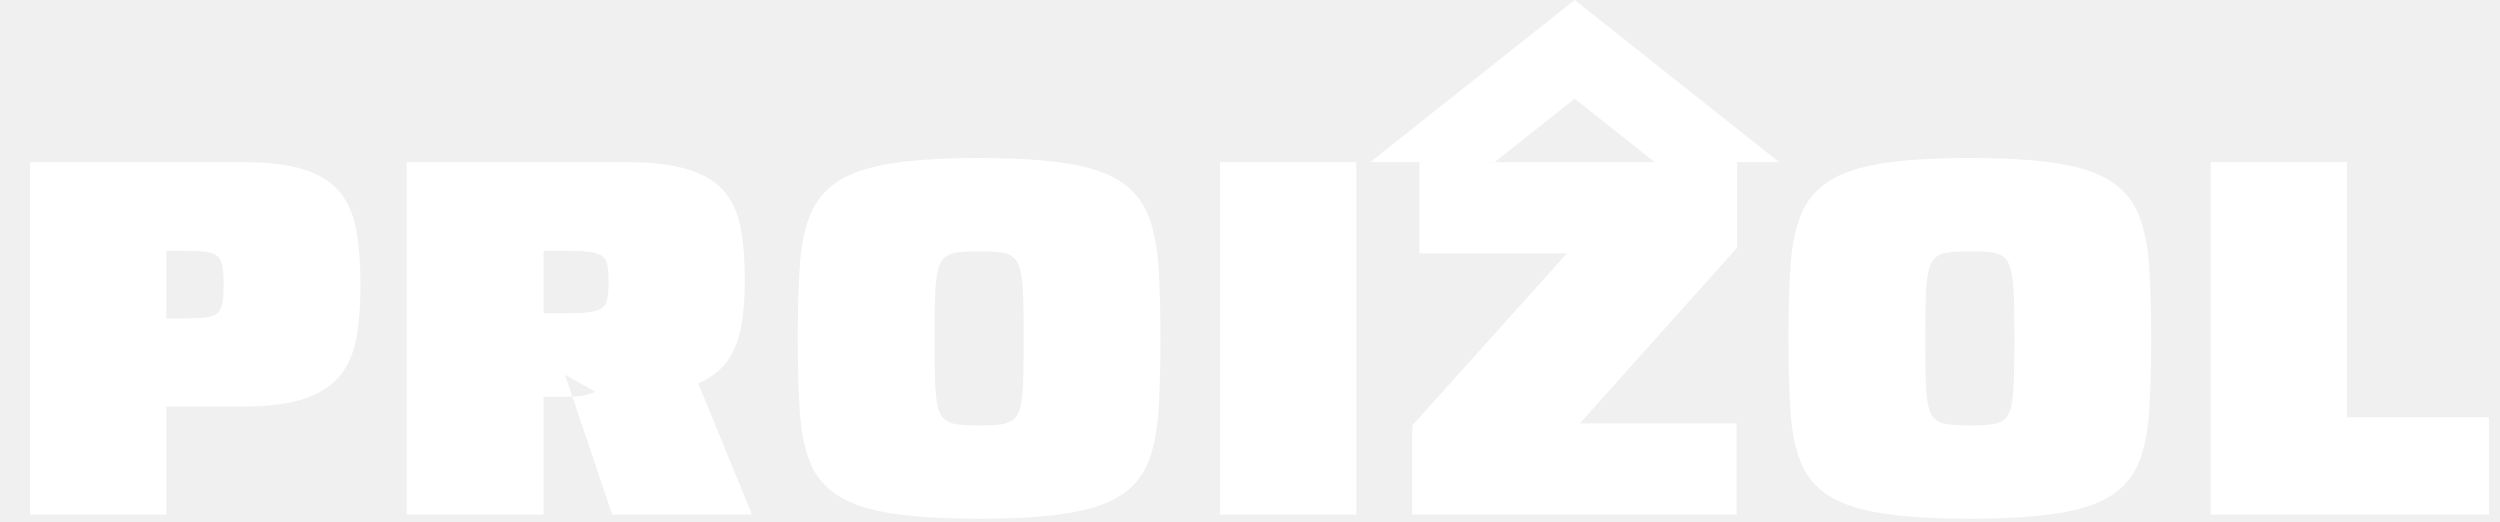
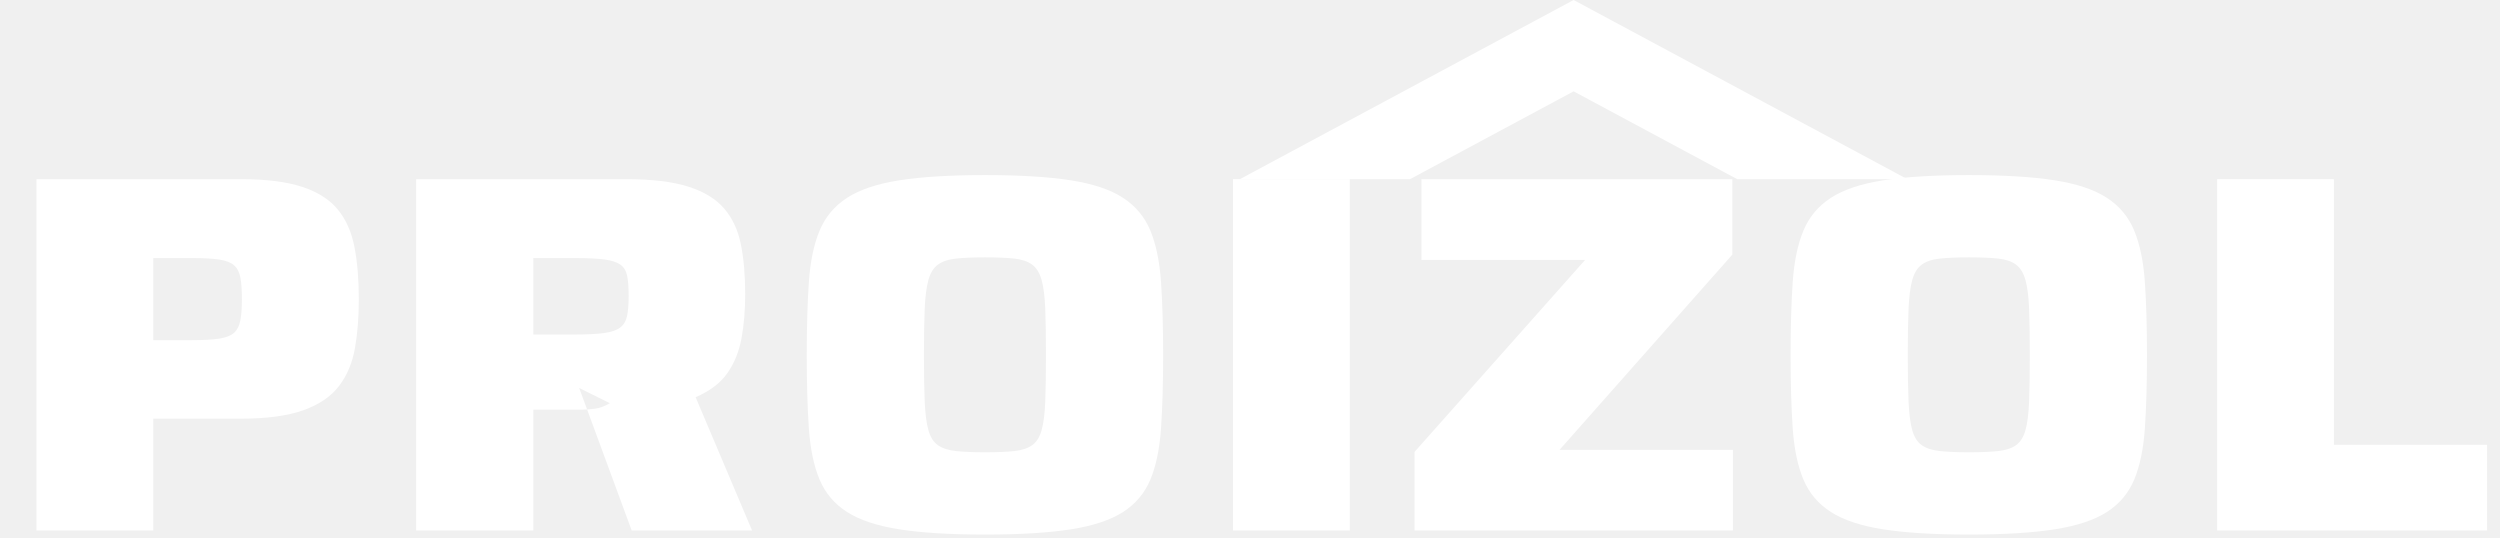
- <svg xmlns="http://www.w3.org/2000/svg" viewBox="-0.00 -0.00 7090.90 1480.00" width="90.00mm" height="18.78mm">
+ <svg xmlns="http://www.w3.org/2000/svg" viewBox="-0.00 -0.00 7115.60 1530.00" width="90.00mm" height="19.35mm">
  <g id="strecha" fill="#FFFFFF">
-     <path d="M 3886.60,460.00 L 4466.60,0.00 L 5046.60,460.00 L 4693.56,460.00 L 4466.60,280.00 L 4239.65,460.00 Z" />
+     <path d="M 3528.96,510.00 L 4478.96,0.00 L 5428.96,510.00 L 4944.65,510.00 L 4478.96,260.00 L 4013.27,510.00 Z" />
  </g>
-   <g id="napis" fill="#FFFFFF" fill-rule="evenodd" transform="translate(0.00,1460.00)">
+   <g id="napis" fill="#FFFFFF" fill-rule="evenodd" transform="translate(0.00,1510.00)">
    <g transform="scale(1.453488,-1.453488)">
      <g transform="translate(0.00,0)">
-         <path d="M58 0V688H474Q549 688 594.5 673.0Q640 658 663.5 628.5Q687 599 695.0 554.0Q703 509 703 449Q703 394 696.0 350.0Q689 306 666.0 275.0Q643 244 597.0 227.5Q551 211 474 211H324V0ZM324 383H361Q387 383 402.0 385.0Q417 387 424.0 393.5Q431 400 433.5 413.5Q436 427 436 449Q436 472 433.5 485.0Q431 498 424.0 504.5Q417 511 402.0 513.0Q387 515 361 515H324Z" />
+         <path d="M71.208 0V688H471.623Q546.358 688 592.123 672.736Q637.887 657.472 661.783 627.972Q685.679 598.472 694.075 554.396Q702.472 510.321 702.472 452.962Q702.472 400.34 694.943 357.265Q687.415 314.189 663.887 283.189Q640.358 252.189 594.094 235.557Q547.83 218.925 470.83 218.925H299.961V0ZM299.961 372.698H375.529Q409.718 372.698 429.341 375.754Q448.964 378.811 458.209 387.16Q467.455 395.509 470.483 411.519Q473.512 427.528 473.512 452.962Q473.512 479.132 470.615 494.906Q467.719 510.68 458.474 519.029Q449.228 527.378 429.87 530.435Q410.511 533.492 376.586 533.492H299.961Z" />
      </g>
-       <g transform="translate(736.26,0)">
-         <path d="M57 0V688H485Q561 688 607.0 673.5Q653 659 677.0 630.5Q701 602 709.0 559.0Q717 516 717 458Q717 410 710.5 371.0Q704 332 685.0 303.0Q666 274 626 256L731 0H458L366 273L425 240Q410 233 396.0 231.5Q382 230 374 230H324V0ZM324 393H366Q395 393 412.0 395.0Q429 397 437.5 403.0Q446 409 448.5 421.0Q451 433 451 454Q451 475 448.5 487.5Q446 500 437.5 505.5Q429 511 412.0 513.0Q395 515 366 515H324Z" />
+       <g transform="translate(744.26,0)">
+         <path d="M70.472 0V688H481.83Q557.302 688 603.434 673.368Q649.566 658.736 673.83 630.368Q698.094 602 706.49 560.057Q714.887 518.113 714.887 462.755Q714.887 415.812 707.726 376.68Q700.566 337.547 680.113 308.283Q659.66 279.019 617.811 261.019L728.358 0H492.606L389.775 279.076L449.832 249.246Q434.567 240.132 420.039 238.368Q405.511 236.604 395.397 236.604H299.961V0ZM299.961 383.754H381.322Q417.718 383.754 438.813 386.679Q459.907 389.603 470.257 397.585Q480.606 405.566 483.634 420.472Q486.662 435.377 486.662 459.812Q486.662 483.717 483.766 498.463Q480.87 513.208 470.521 520.557Q460.172 527.907 439.341 530.699Q418.511 533.492 382.378 533.492H299.961Z" />
      </g>
-       <g transform="translate(1507.51,0)">
-         <path d="M403 -8Q298 -8 231.5 2.5Q165 13 127.5 37.0Q90 61 73.5 101.0Q57 141 53.0 201.0Q49 261 49 343Q49 425 53.0 485.0Q57 545 73.5 585.5Q90 626 127.5 650.5Q165 675 231.5 685.5Q298 696 403 696Q508 696 574.5 685.5Q641 675 678.5 650.5Q716 626 732.5 585.5Q749 545 753.0 485.0Q757 425 757 343Q757 261 753.0 201.0Q749 141 732.5 101.0Q716 61 678.5 37.0Q641 13 574.5 2.5Q508 -8 403 -8ZM403 174Q429 174 445.0 176.0Q461 178 470.5 186.0Q480 194 484.0 212.0Q488 230 489.0 262.0Q490 294 490 343Q490 393 489.0 424.5Q488 456 484.0 474.5Q480 493 470.5 501.5Q461 510 445.0 512.0Q429 514 403 514Q378 514 361.5 512.0Q345 510 335.5 501.5Q326 493 322.0 474.5Q318 456 317.0 424.5Q316 393 316 343Q316 294 317.0 262.0Q318 230 322.0 212.0Q326 194 335.5 186.0Q345 178 361.5 176.0Q378 174 403 174Z" />
+       <g transform="translate(1522.51,0)">
+         <path d="M406.369 -8Q303.812 -8 238.5 2.236Q173.189 12.472 136.085 36.208Q98.982 59.943 82.217 99.943Q65.453 139.943 61.321 200.208Q57.189 260.472 57.189 343.264Q57.189 426.057 61.321 486.321Q65.453 546.585 82.217 586.953Q98.982 627.321 136.085 651.425Q173.189 675.528 238.558 685.764Q303.926 696 406.434 696Q508.942 696 574.311 685.764Q639.679 675.528 676.651 651.425Q713.623 627.321 730.255 586.953Q746.887 546.585 751.019 486.321Q755.151 426.057 755.151 343.264Q755.151 260.472 751.019 200.208Q746.887 139.943 730.255 99.943Q713.623 59.943 676.676 36.208Q639.729 12.472 574.328 2.236Q508.927 -8 406.369 -8ZM406.434 153.131Q441.757 153.131 463.794 155.527Q485.832 157.923 498.634 167.01Q511.436 176.096 517.153 196.444Q522.87 216.792 524.266 252.49Q525.662 288.188 525.662 343.264Q525.662 399.076 524.266 434.406Q522.87 469.737 517.153 490.452Q511.436 511.168 498.634 520.622Q485.832 530.077 463.757 532.473Q441.682 534.869 406.303 534.869Q371.924 534.869 349.48 532.473Q327.037 530.077 314.103 520.652Q301.168 511.227 295.451 490.482Q289.734 469.737 288.206 434.406Q286.678 399.076 286.678 343.264Q286.678 288.188 288.206 252.49Q289.734 216.792 295.451 196.414Q301.168 176.037 314.103 166.98Q327.037 157.923 349.517 155.527Q371.998 153.131 406.434 153.131Z" />
      </g>
-       <g transform="translate(2322.77,0)">
-         <path d="M58 0V688H324V0Z" />
+       <g transform="translate(2343.77,0)">
+         <path d="M70.68 0V688H299.433V0Z" />
      </g>
-       <g transform="translate(2713.02,0)">
-         <path d="M43 0V174L345 510H57V688H677V521L370 178H676V0Z" />
+       <g transform="translate(2722.02,0)">
+         <path d="M48.019 0V153.923L381.983 529.812H61.491V688H670.396V540.284L331.96 157.923H671.509V0Z" />
      </g>
-       <g transform="translate(3441.28,0)">
-         <path d="M403 -8Q298 -8 231.5 2.5Q165 13 127.5 37.0Q90 61 73.5 101.0Q57 141 53.0 201.0Q49 261 49 343Q49 425 53.0 485.0Q57 545 73.5 585.5Q90 626 127.5 650.5Q165 675 231.5 685.5Q298 696 403 696Q508 696 574.5 685.5Q641 675 678.5 650.5Q716 626 732.5 585.5Q749 545 753.0 485.0Q757 425 757 343Q757 261 753.0 201.0Q749 141 732.5 101.0Q716 61 678.5 37.0Q641 13 574.5 2.5Q508 -8 403 -8ZM403 174Q429 174 445.0 176.0Q461 178 470.5 186.0Q480 194 484.0 212.0Q488 230 489.0 262.0Q490 294 490 343Q490 393 489.0 424.5Q488 456 484.0 474.5Q480 493 470.5 501.5Q461 510 445.0 512.0Q429 514 403 514Q378 514 361.5 512.0Q345 510 335.5 501.5Q326 493 322.0 474.5Q318 456 317.0 424.5Q316 393 316 343Q316 294 317.0 262.0Q318 230 322.0 212.0Q326 194 335.5 186.0Q345 178 361.5 176.0Q378 174 403 174Z" />
+       <g transform="translate(3449.28,0)">
+         <path d="M406.369 -8Q303.812 -8 238.5 2.236Q173.189 12.472 136.085 36.208Q98.982 59.943 82.217 99.943Q65.453 139.943 61.321 200.208Q57.189 260.472 57.189 343.264Q57.189 426.057 61.321 486.321Q65.453 546.585 82.217 586.953Q98.982 627.321 136.085 651.425Q173.189 675.528 238.558 685.764Q303.926 696 406.434 696Q508.942 696 574.311 685.764Q639.679 675.528 676.651 651.425Q713.623 627.321 730.255 586.953Q746.887 546.585 751.019 486.321Q755.151 426.057 755.151 343.264Q755.151 260.472 751.019 200.208Q746.887 139.943 730.255 99.943Q713.623 59.943 676.676 36.208Q639.729 12.472 574.328 2.236Q508.927 -8 406.369 -8ZM406.434 153.131Q441.757 153.131 463.794 155.527Q485.832 157.923 498.634 167.01Q511.436 176.096 517.153 196.444Q522.87 216.792 524.266 252.49Q525.662 288.188 525.662 343.264Q525.662 399.076 524.266 434.406Q522.87 469.737 517.153 490.452Q511.436 511.168 498.634 520.622Q485.832 530.077 463.757 532.473Q441.682 534.869 406.303 534.869Q371.924 534.869 349.48 532.473Q327.037 530.077 314.103 520.652Q301.168 511.227 295.451 490.482Q289.734 469.737 288.206 434.406Q286.678 399.076 286.678 343.264Q286.678 288.188 288.206 252.49Q289.734 216.792 295.451 196.414Q301.168 176.037 314.103 166.98Q327.037 157.923 349.517 155.527Q371.998 153.131 406.434 153.131Z" />
      </g>
-       <g transform="translate(4256.54,0)">
-         <path d="M58 0V688H324V190H601V0Z" />
+       <g transform="translate(4270.54,0)">
+         <path d="M71.208 0V688H299.961V167.81H599.943V0Z" />
      </g>
    </g>
  </g>
  <clipPath id="clip-z">
-     <g transform="translate(3943.35,1460.00)">
+     <g transform="translate(3956.43,1510.00)">
      <g transform="scale(1.453488,-1.453488)">
        <g transform="translate(0.00,0)">
-           <path d="M43 0V174L345 510H57V688H677V521L370 178H676V0Z" />
+           <path d="M48.019 0V153.923L381.983 529.812H61.491V688H670.396V540.284L331.96 157.923H671.509V0Z" />
        </g>
      </g>
    </g>
  </clipPath>
-   <rect id="z-diagonala" clip-path="url(#clip-z)" x="3420.09" y="695.00" width="2093.02" height="530.00" fill="#FFFFFF" />
+   <rect id="z-diagonala" clip-path="url(#clip-z)" x="3433.90" y="745.00" width="2090.12" height="530.00" fill="#FFFFFF" />
</svg>
